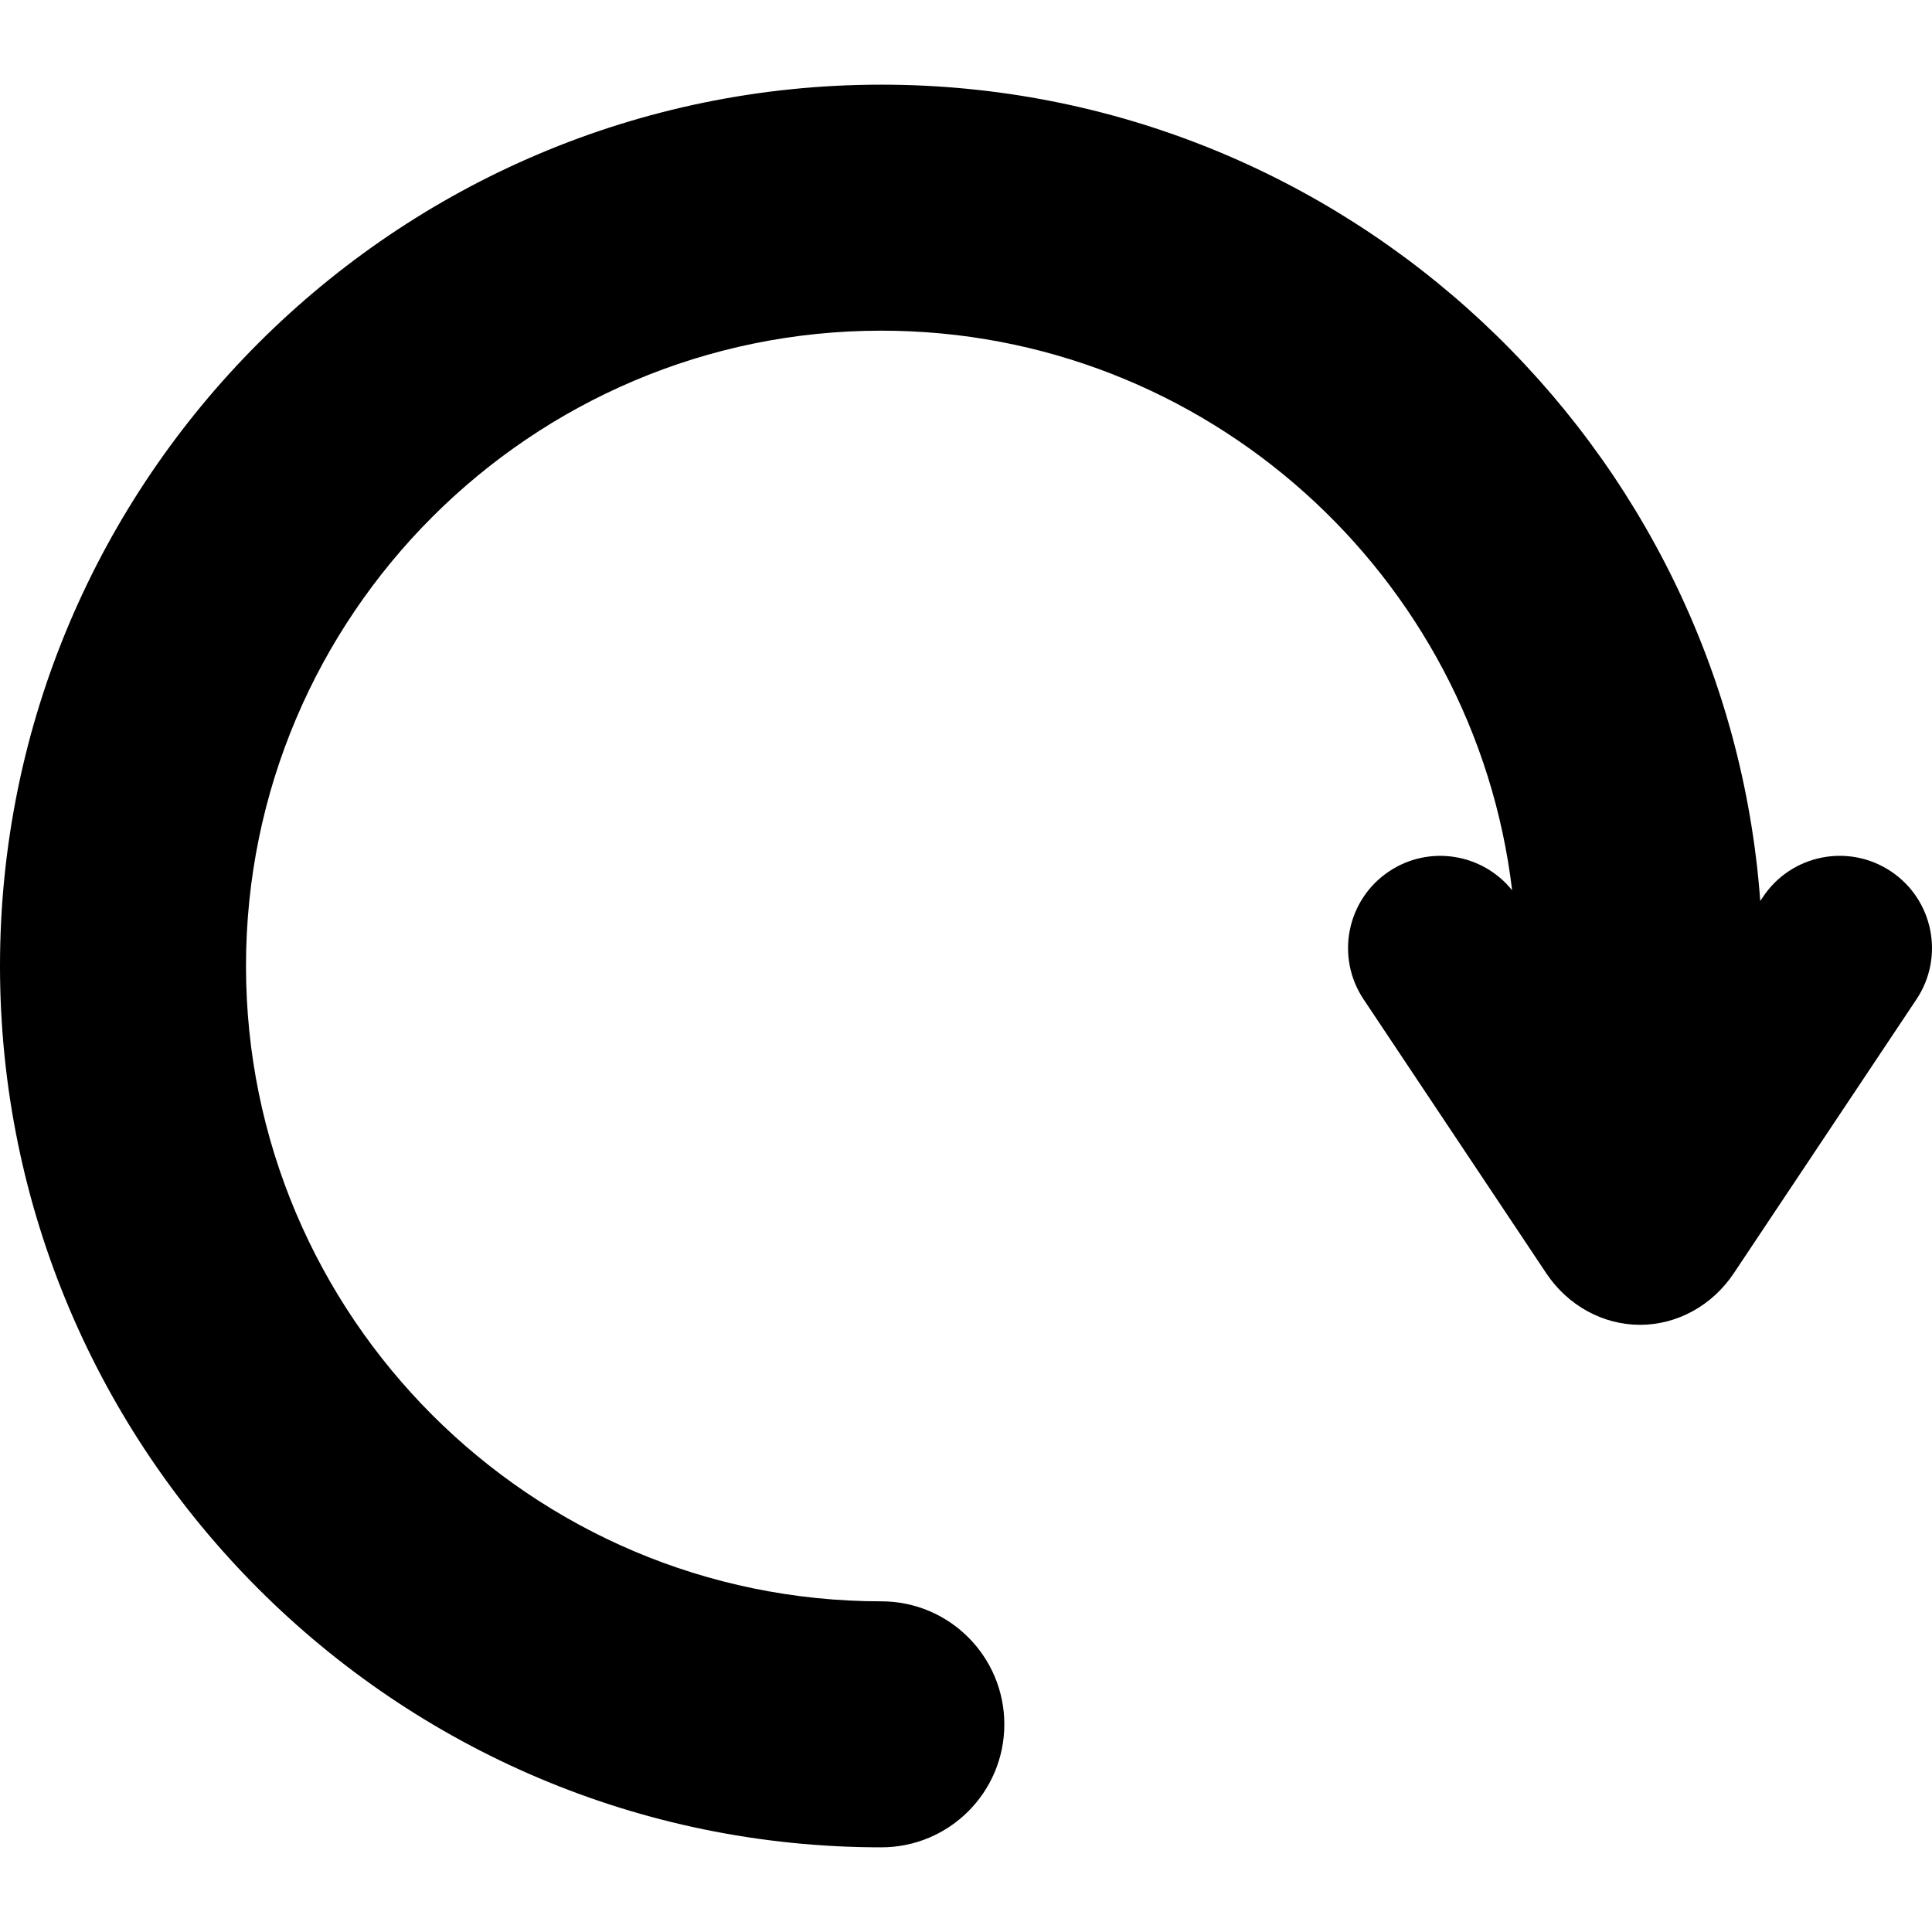
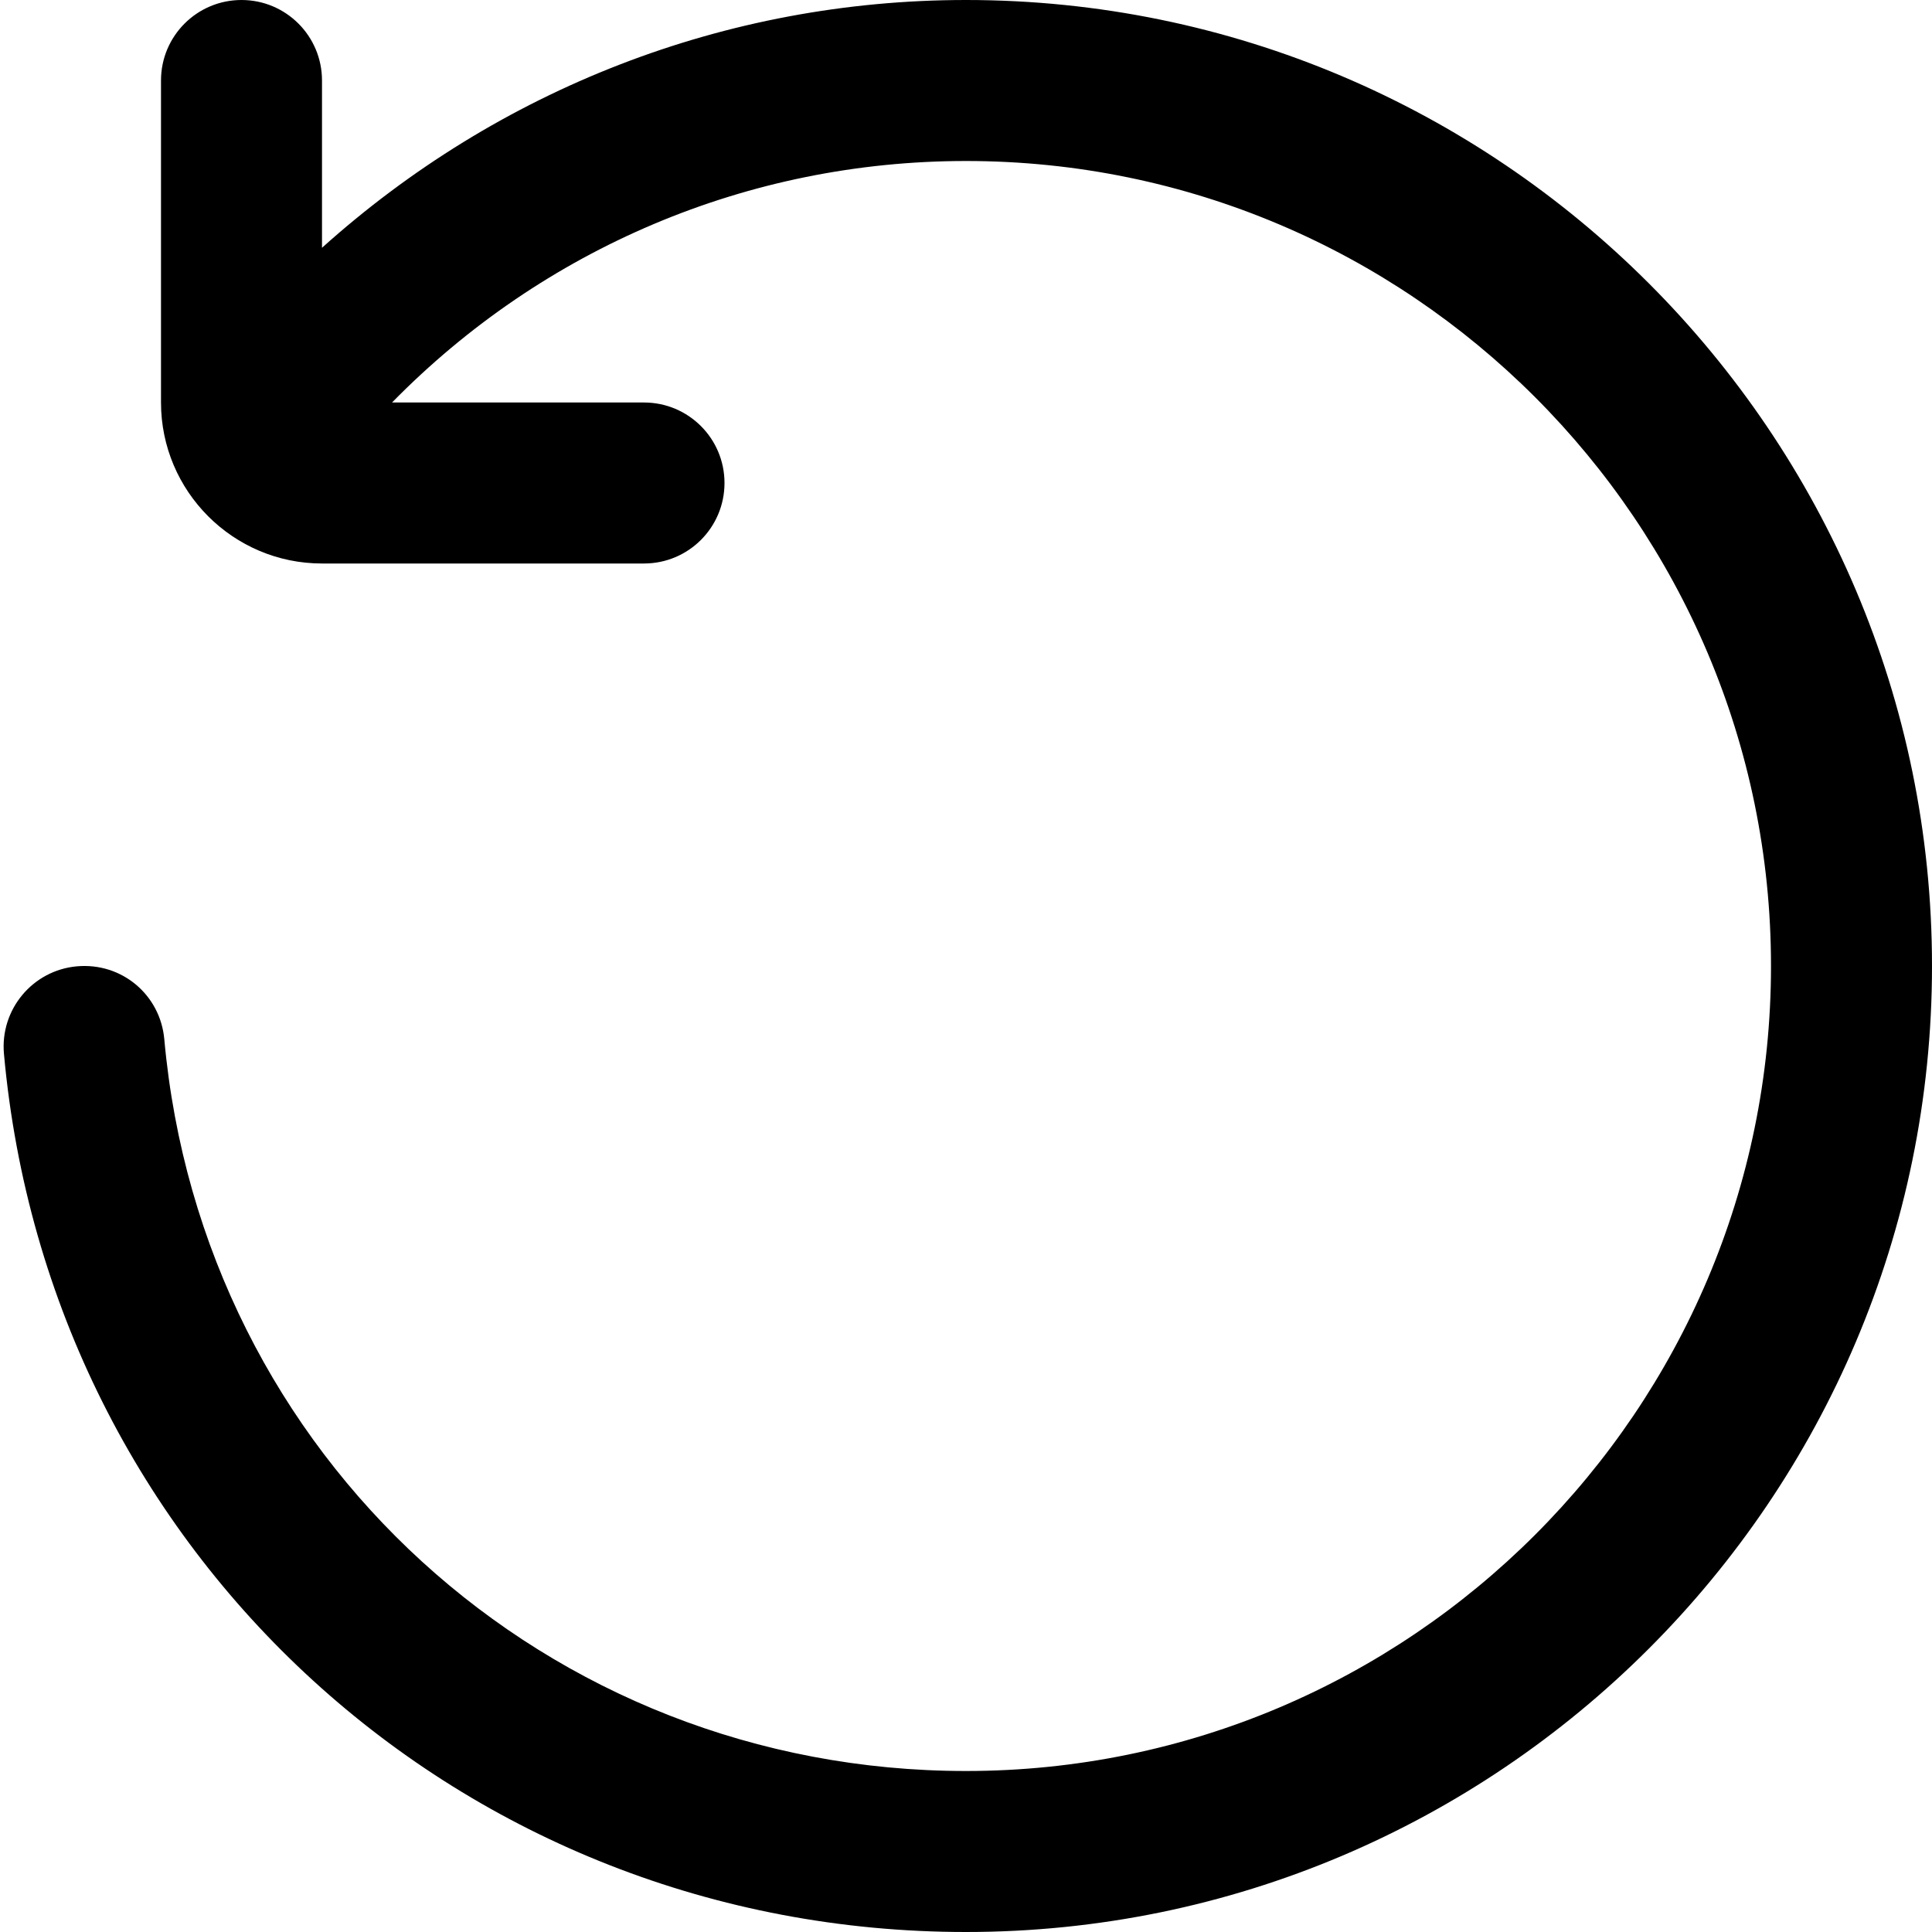
- <svg xmlns="http://www.w3.org/2000/svg" version="1.1" id="Capa_1" x="0px" y="0px" viewBox="0 0 314.154 314.154" style="enable-background:new 0 0 314.154 314.154;" xml:space="preserve">
-   <path d="M307.475,141.686c-6.893-4.598-16.207-2.736-20.802,4.157l-0.446,0.669c-5.426-74.107-67.45-132.745-142.918-132.745  C64.288,13.768,0,78.056,0,157.077s64.288,143.309,143.309,143.309c11.046,0,20-8.954,20-20s-8.954-20-20-20  C86.344,260.385,40,214.041,40,157.077S86.344,53.768,143.309,53.768c52.798,0,96.465,39.815,102.571,90.996  c-4.813-5.991-13.486-7.422-20-3.078c-6.893,4.596-8.754,13.91-4.158,20.802l29.702,44.541c3.505,5.256,9.208,8.394,15.255,8.394  c6.047,0,11.749-3.139,15.252-8.394l29.702-44.541C316.228,155.595,314.367,146.282,307.475,141.686z" />
-   <g>
- </g>
-   <g>
- </g>
-   <g>
- </g>
-   <g>
- </g>
-   <g>
- </g>
-   <g>
- </g>
-   <g>
- </g>
-   <g>
- </g>
-   <g>
- </g>
-   <g>
- </g>
-   <g>
- </g>
-   <g>
- </g>
-   <g>
- </g>
-   <g>
- </g>
-   <g>
- </g>
+ <svg xmlns="http://www.w3.org/2000/svg" id="Layer_1" data-name="Layer 1" viewBox="0 0 24 24" width="512" height="512">
+   <path d="M12,0c-2.991,0-5.813,1.113-8,3.078V1c0-.553-.448-1-1-1s-1,.447-1,1V5c0,1.103,.897,2,2,2h4c.552,0,1-.447,1-1s-.448-1-1-1h-3.13c1.876-1.913,4.422-3,7.13-3,5.514,0,10,4.486,10,10s-4.486,10-10,10c-5.21,0-9.492-3.908-9.959-9.09-.049-.55-.526-.956-1.086-.906C.405,12.054,0,12.54,.049,13.09c.561,6.22,5.699,10.91,11.951,10.91,6.617,0,12-5.383,12-12S18.617,0,12,0Z" />
</svg>
